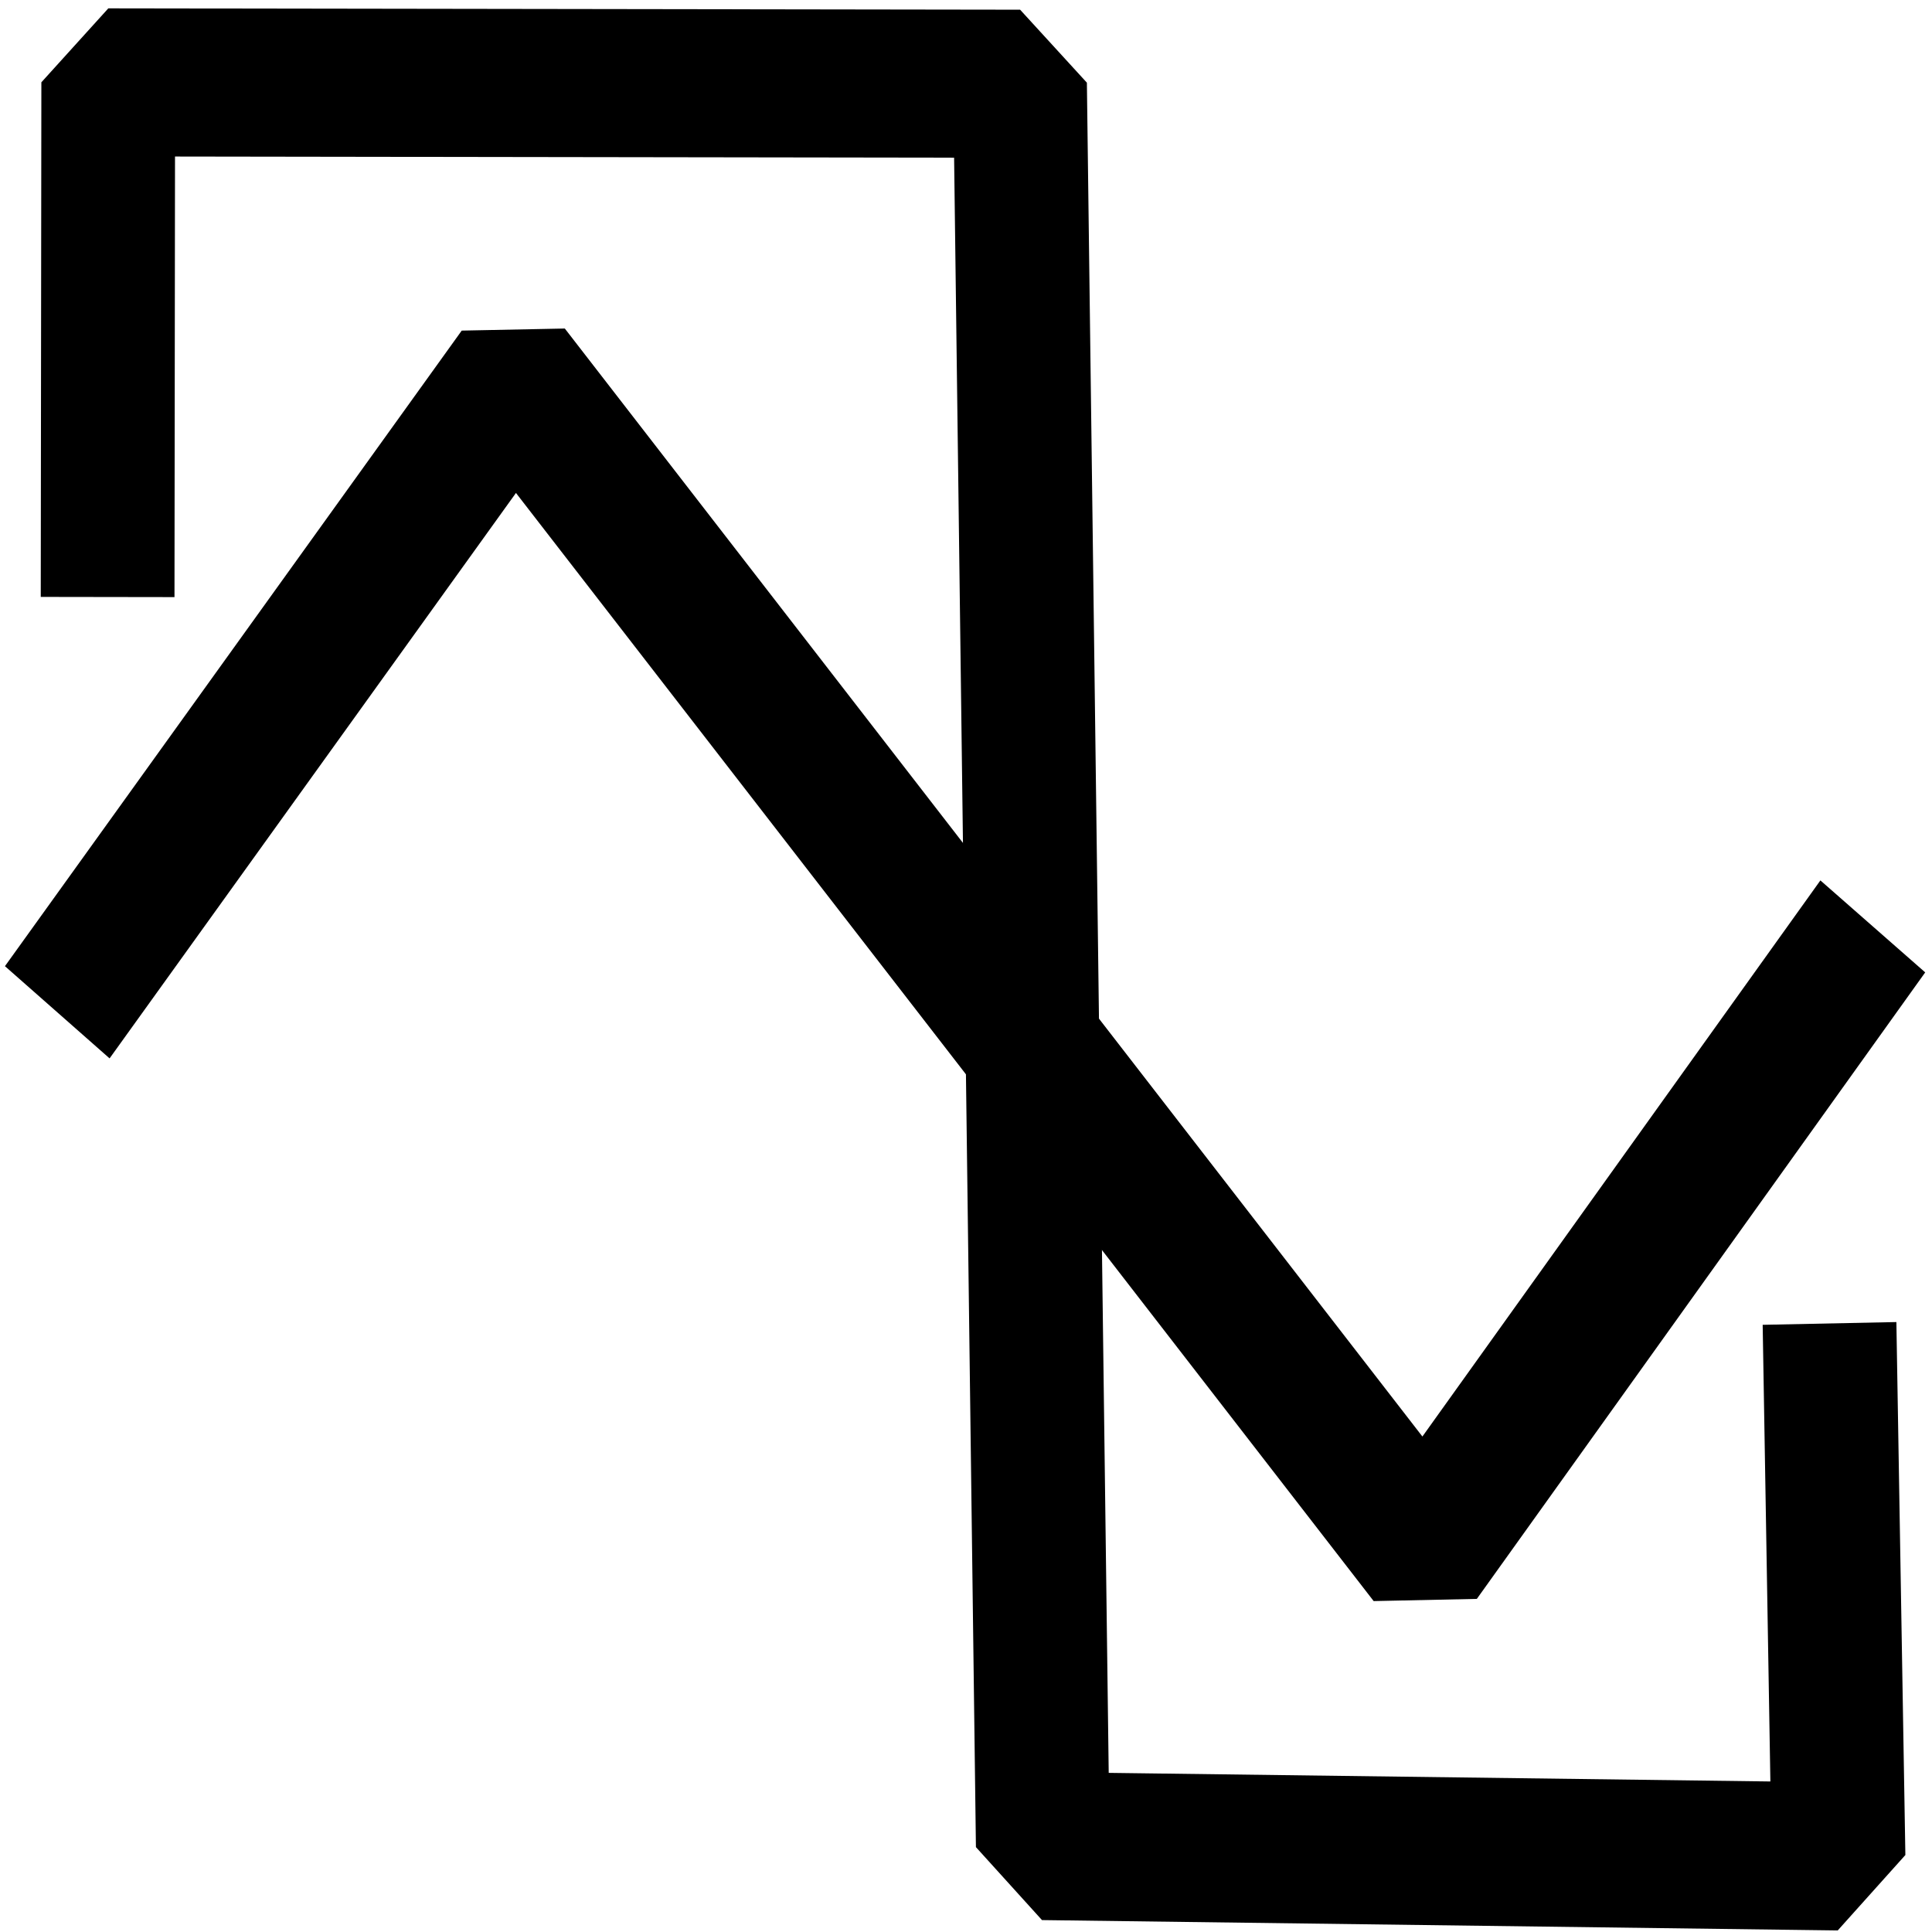
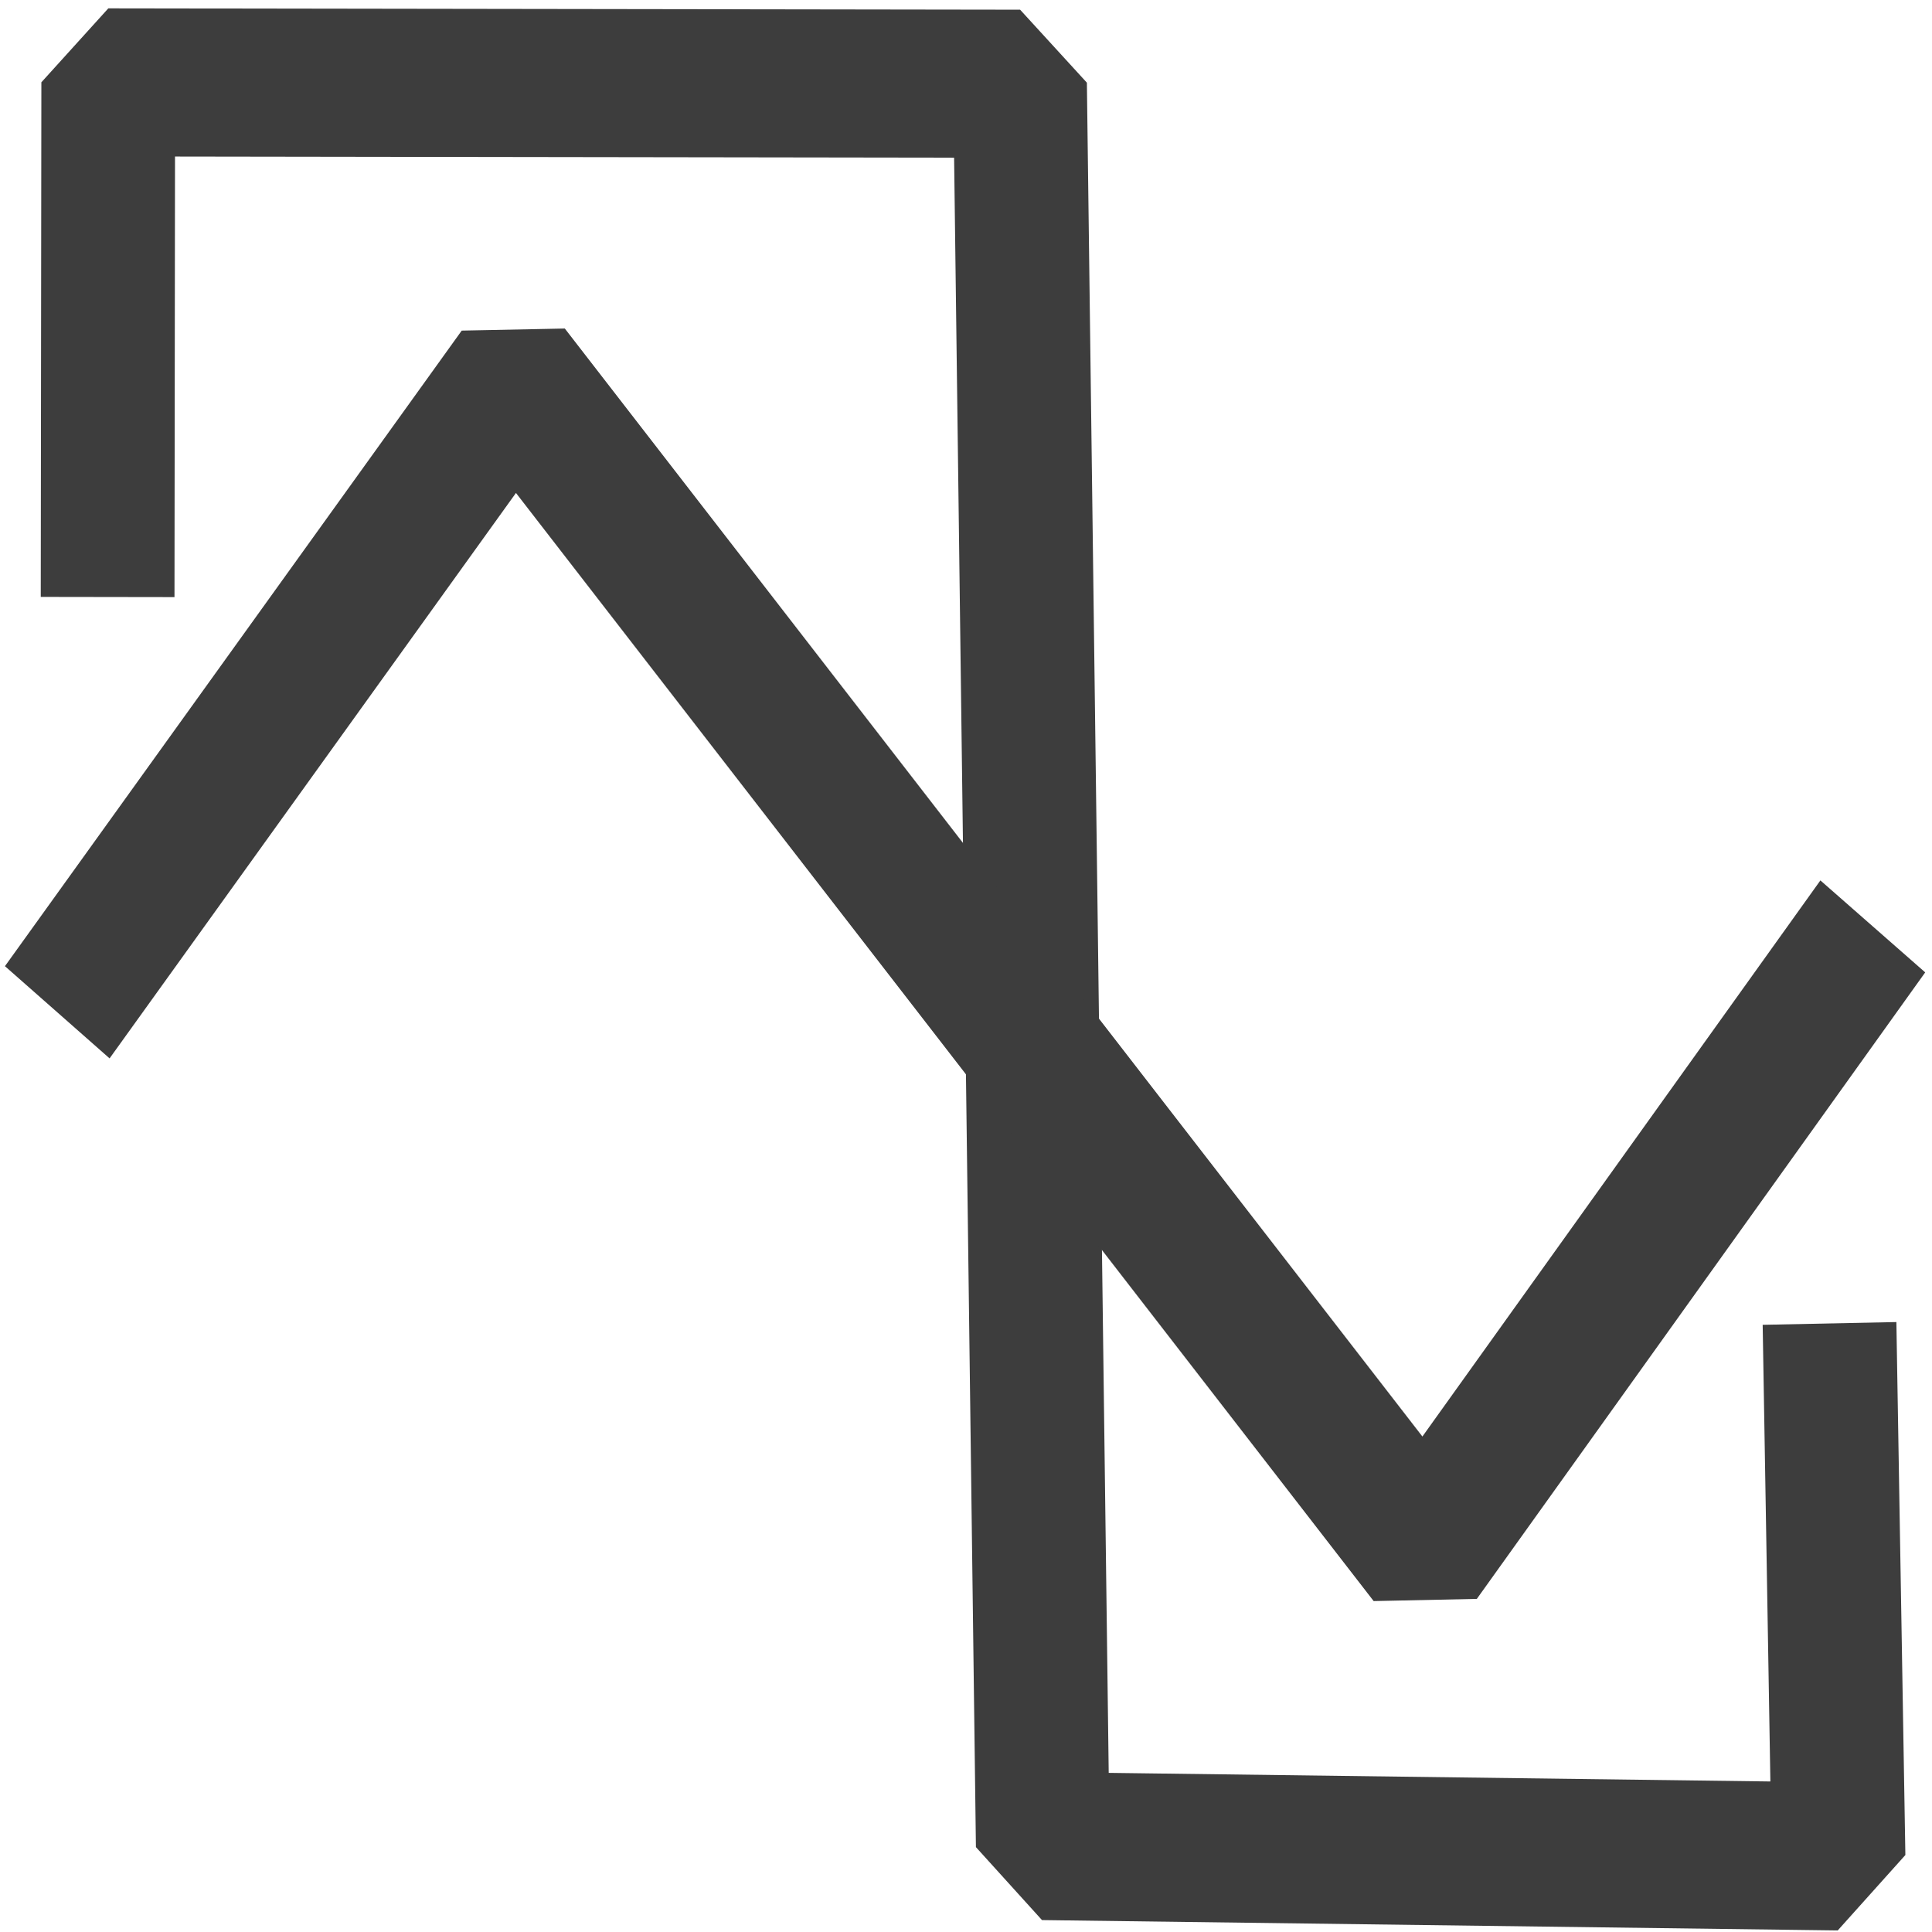
<svg xmlns="http://www.w3.org/2000/svg" width="192pt" height="192pt" viewBox="0 0 184.32 184.32">
  <defs />
-   <path id="shape0" transform="matrix(52.72014 0.07744001 -0.06993481 58.37791 10.32595 7.860986)" fill="none" stroke="#000000" stroke-width="0.242" stroke-linecap="square" stroke-linejoin="bevel" d="M0 0.72L0 0L1.65 0L1.695 2.88L3.135 2.895L3.12 2.145" />
-   <path id="shape01" transform="matrix(52.72014 0.07744001 -0.06993481 58.37791 9.501578 35.88122)" fill="none" stroke="#000000" stroke-width="0.242" stroke-linecap="square" stroke-linejoin="bevel" d="M0 0.945L0.75 0L2.4 1.92L3.135 0.99" />
+   <path id="shape0" transform="matrix(52.72014 0.07744001 -0.06993481 58.37791 10.32595 7.860986)" fill="none" stroke="#3d3d3d" stroke-width="0.242" stroke-linecap="square" stroke-linejoin="bevel" d="M0 0.72L0 0L1.65 0L1.695 2.88L3.135 2.895L3.12 2.145" />
+   <path id="shape01" transform="matrix(52.72014 0.07744001 -0.06993481 58.37791 9.501578 35.88122)" fill="none" stroke="#3d3d3d" stroke-width="0.242" stroke-linecap="square" stroke-linejoin="bevel" d="M0 0.945L0.75 0L2.4 1.92L3.135 0.99" />
</svg>
